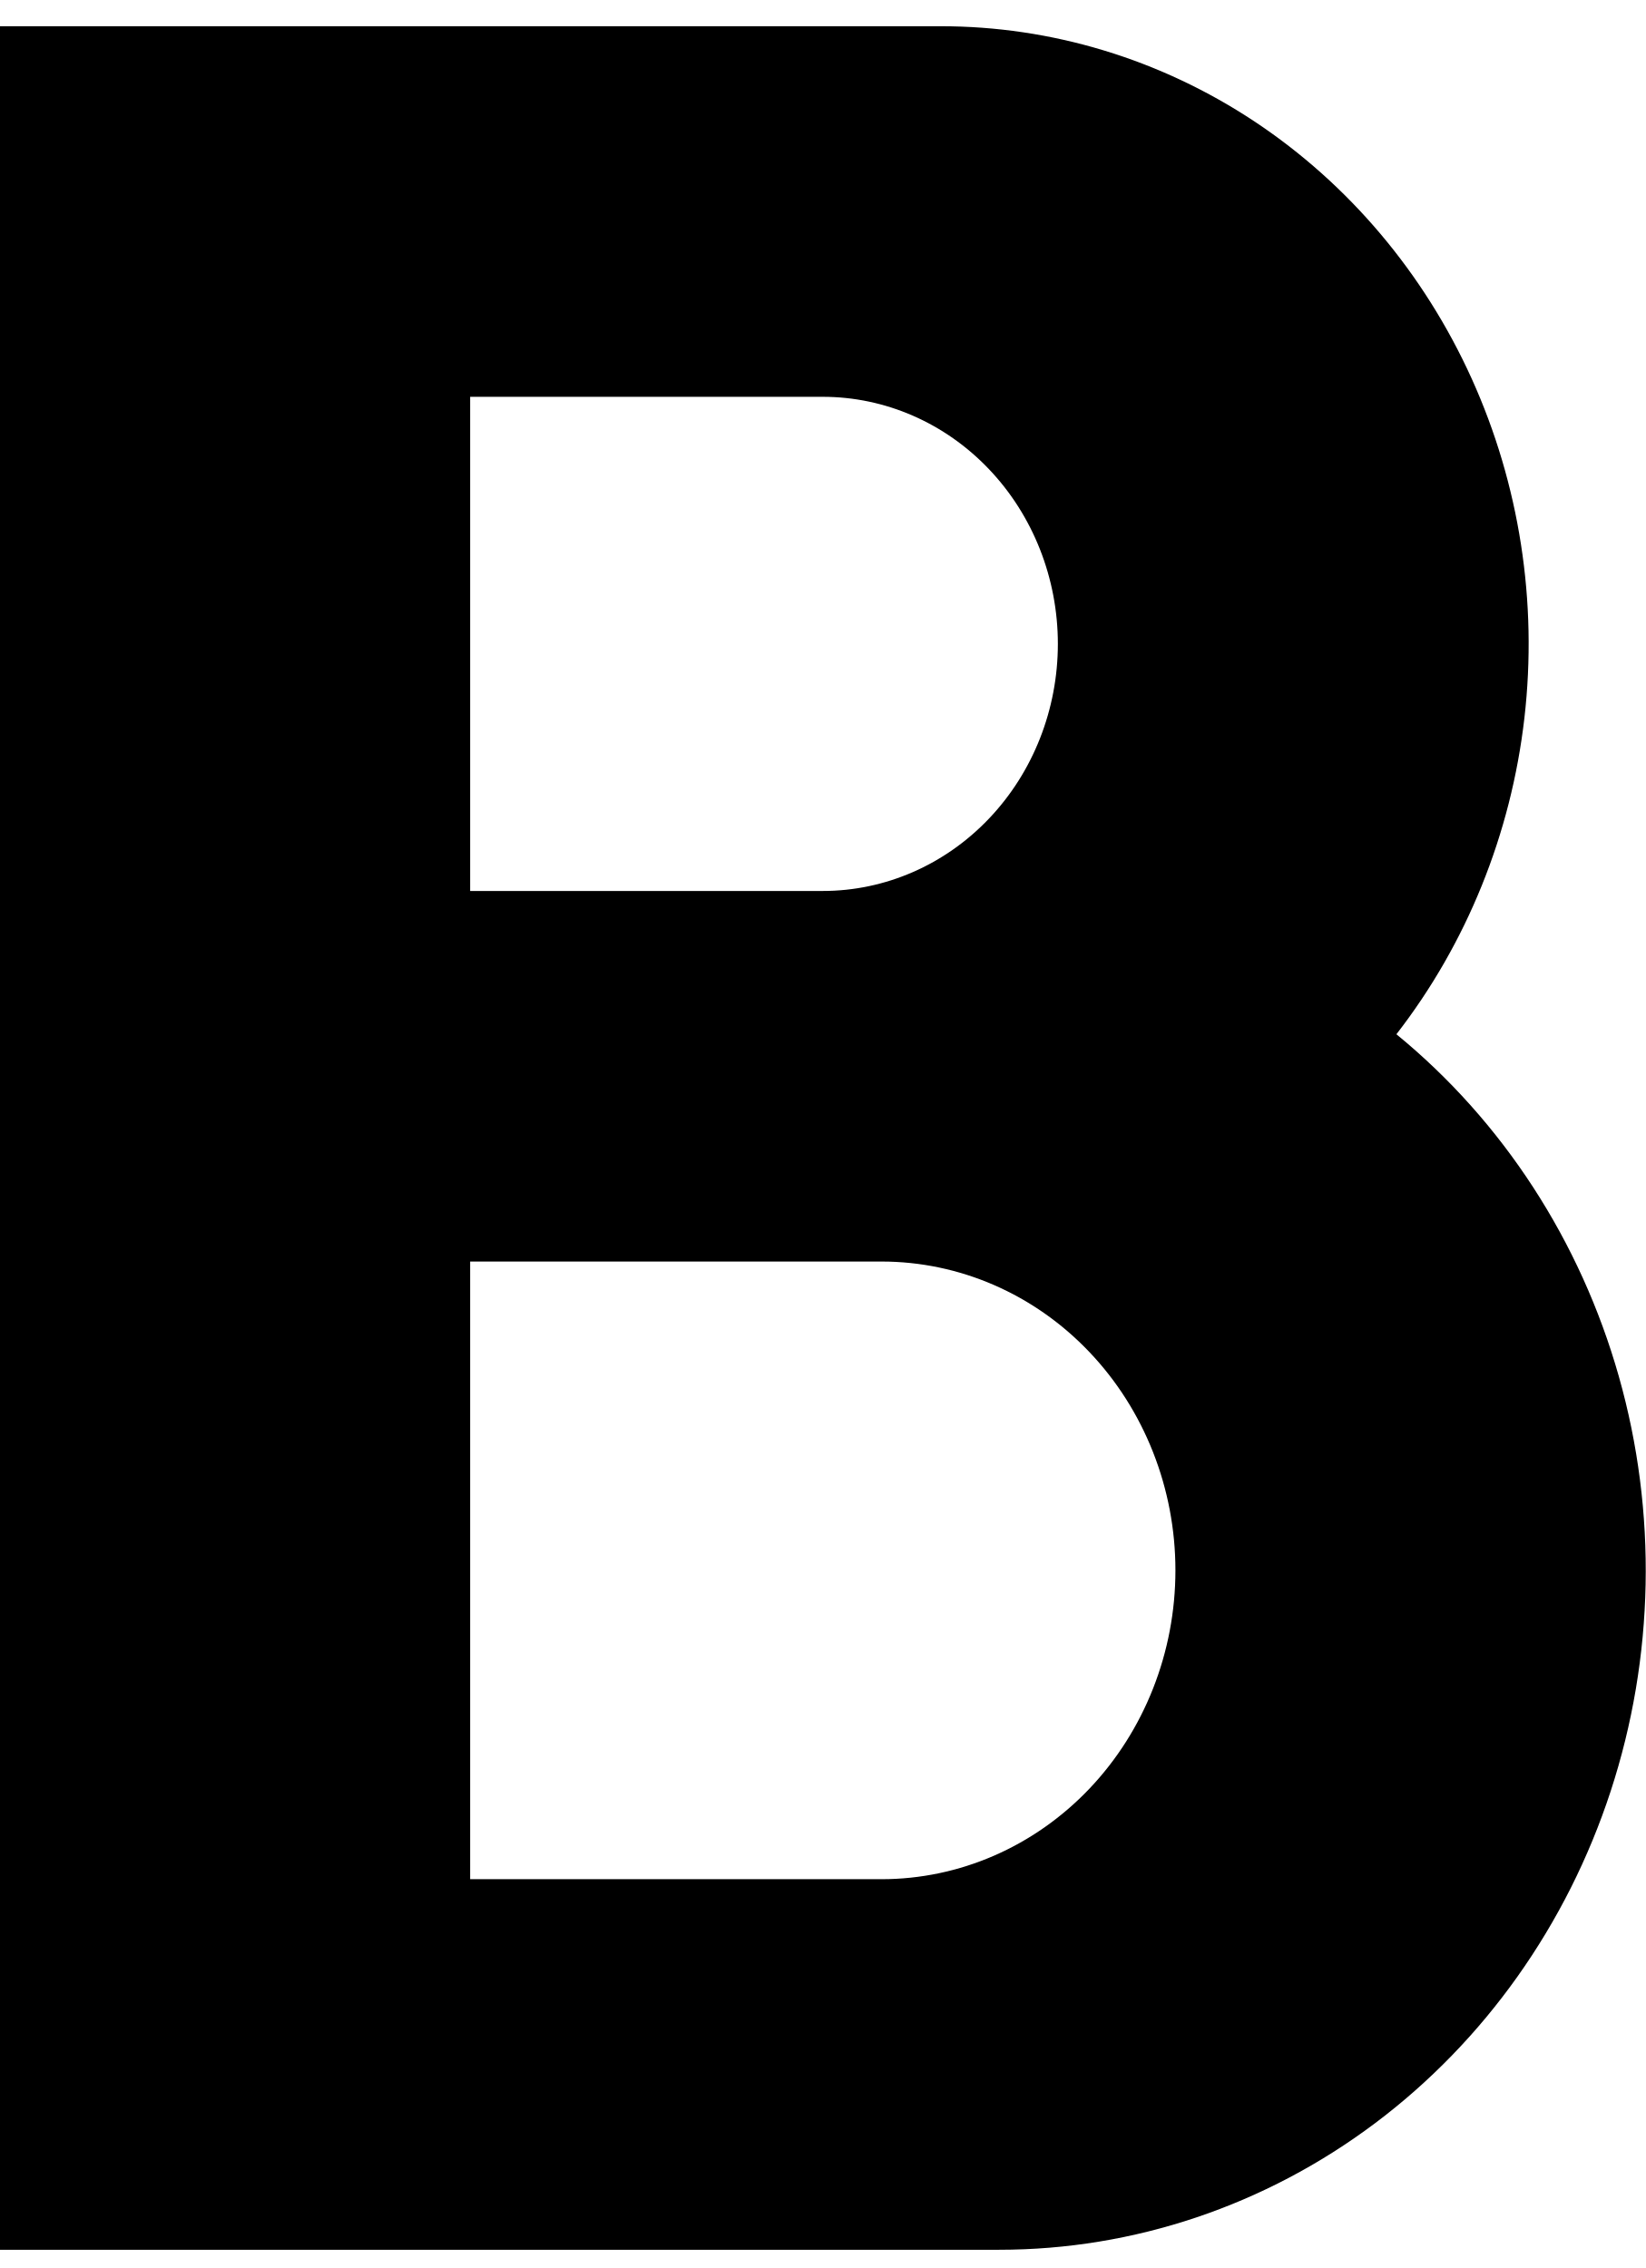
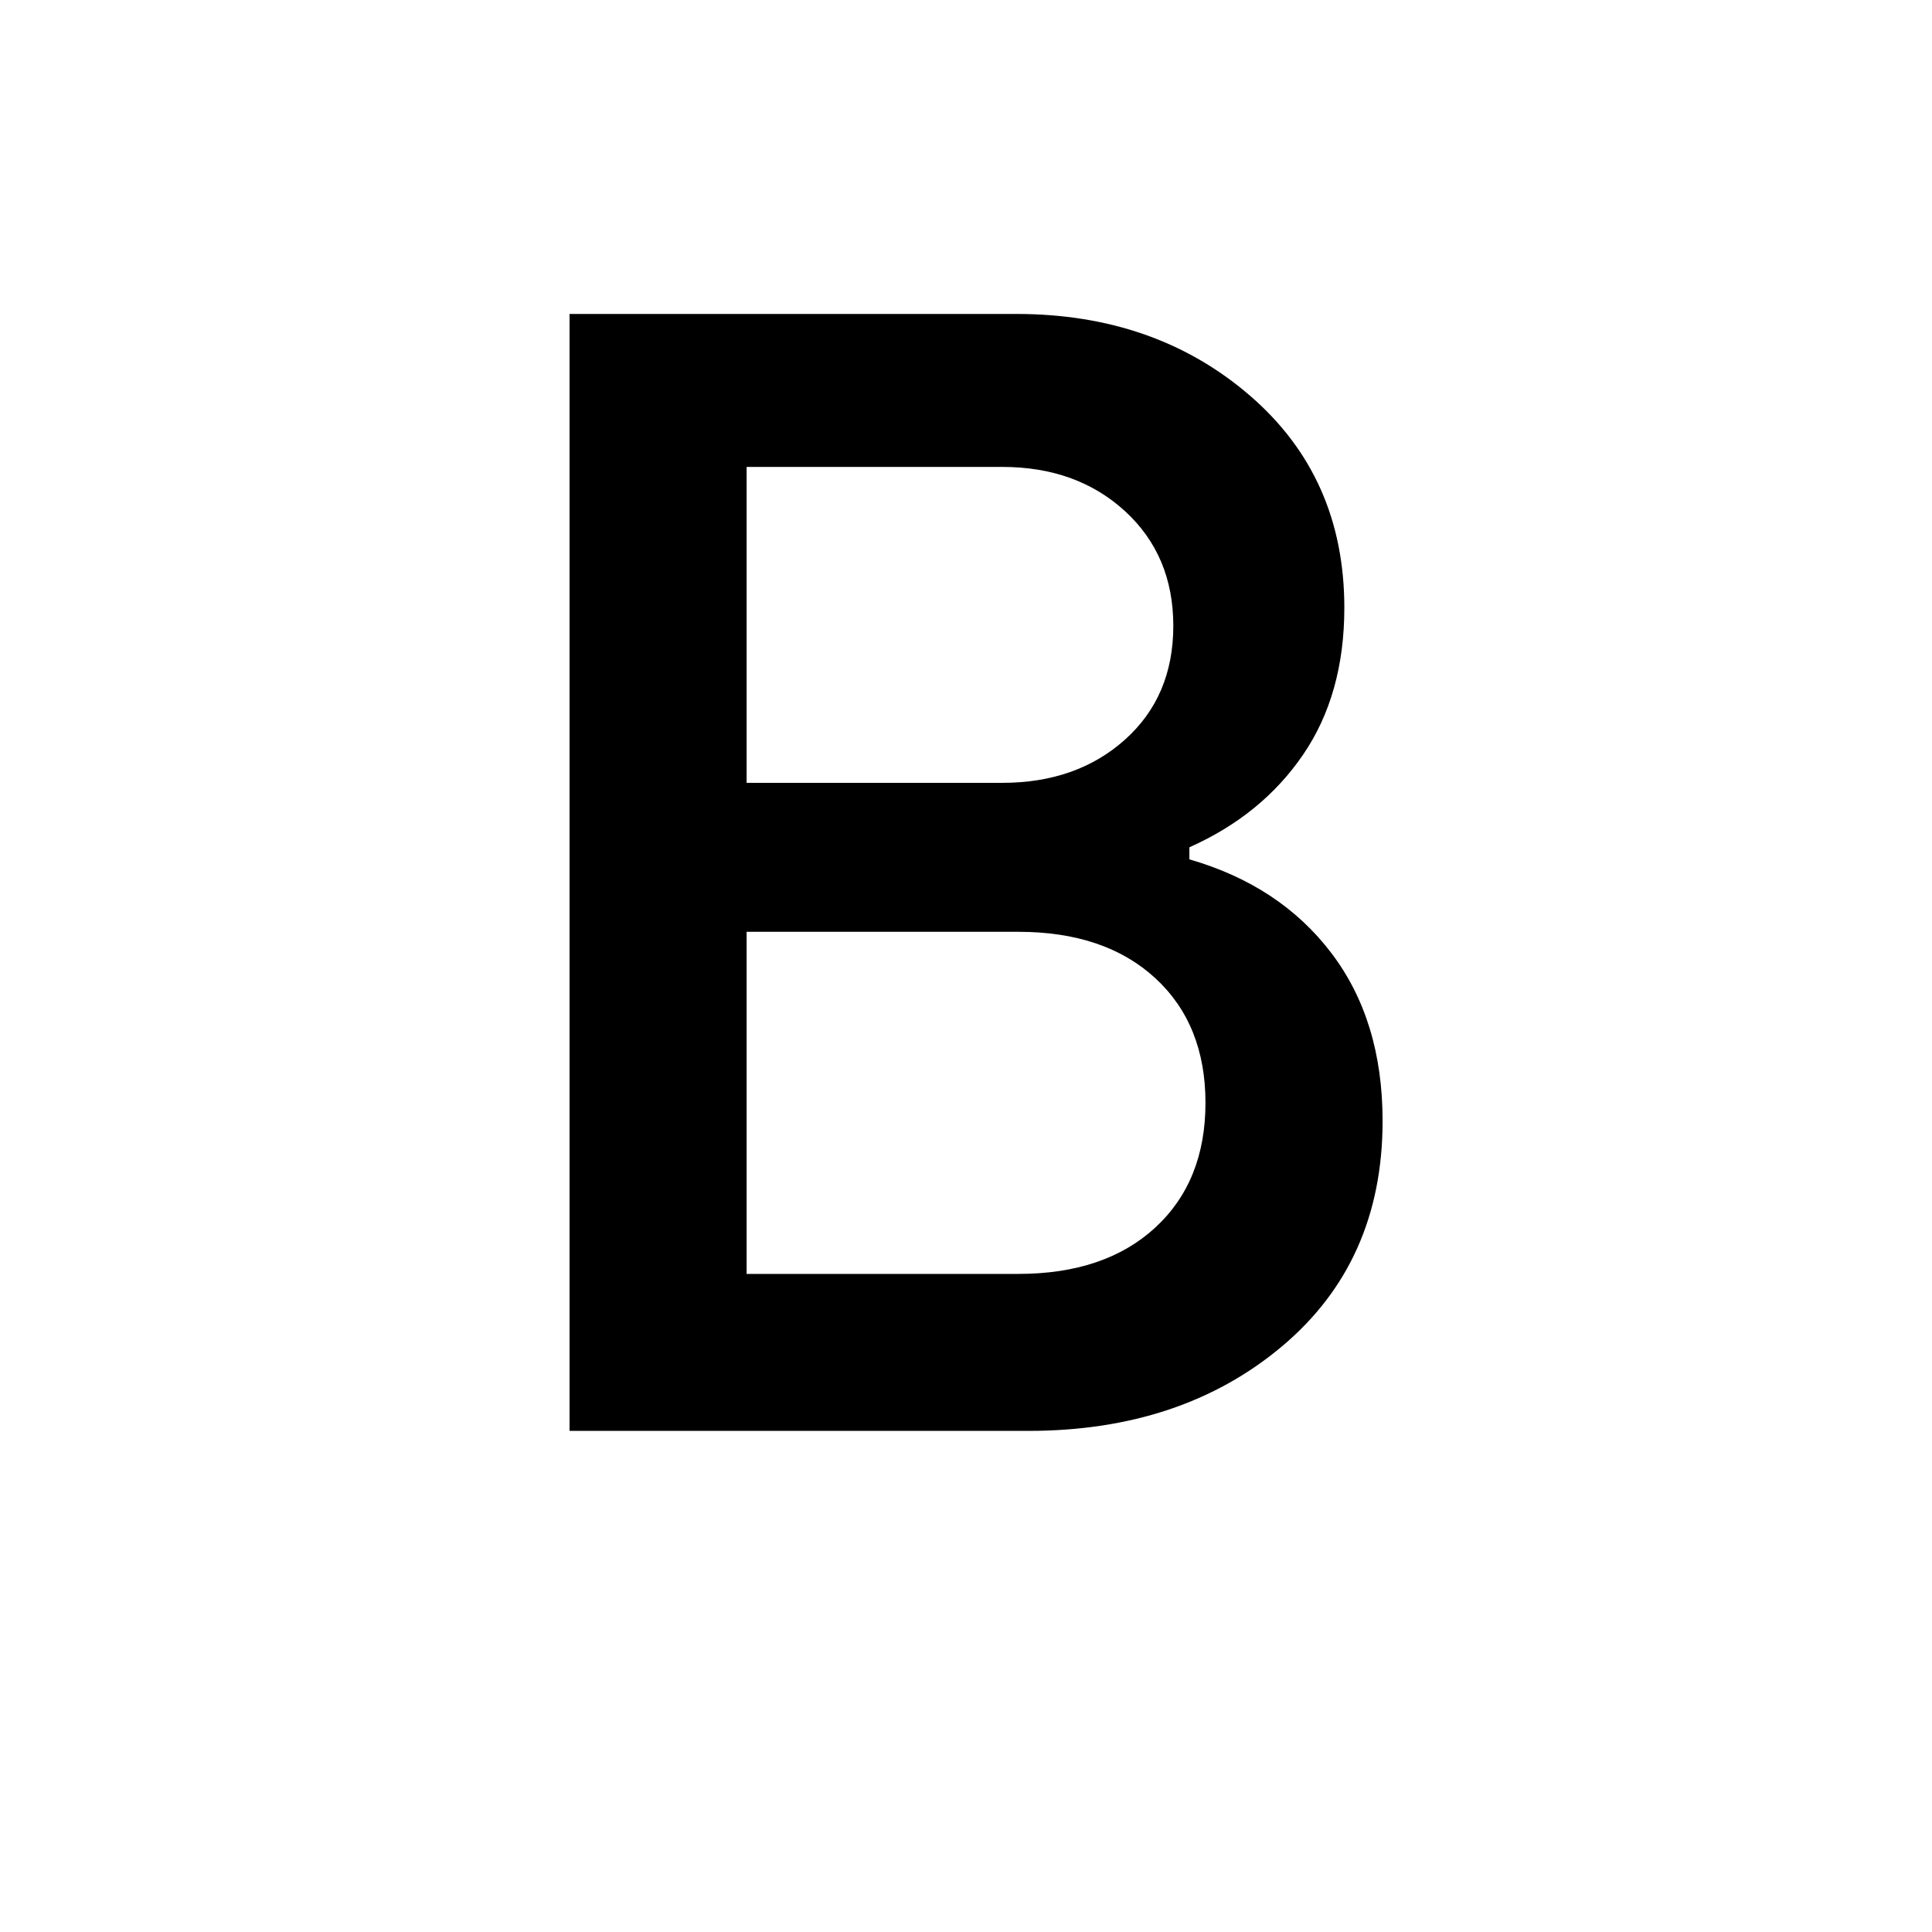
- <svg xmlns="http://www.w3.org/2000/svg" width="37" height="51" viewBox="0 0 37 51" fill="none">
-   <path d="M0 50.59V0.59H21.141C23.641 0.587 26.091 1.331 28.206 2.733C30.32 4.136 32.013 6.141 33.087 8.515C34.161 10.889 34.572 13.534 34.272 16.144C33.972 18.753 32.974 21.22 31.394 23.257C33.784 25.212 35.532 27.904 36.396 30.955C37.26 34.006 37.196 37.265 36.212 40.276C35.228 43.286 33.374 45.899 30.909 47.748C28.444 49.597 25.49 50.591 22.462 50.59H0ZM19.819 28.368H10.57V42.257H19.819C21.572 42.257 23.252 41.525 24.491 40.223C25.73 38.92 26.426 37.154 26.426 35.312C26.426 33.471 25.73 31.704 24.491 30.402C23.252 29.099 21.572 28.368 19.819 28.368ZM10.57 8.923V20.035H18.498C19.9 20.035 21.244 19.449 22.235 18.407C23.226 17.366 23.783 15.952 23.783 14.479C23.783 13.006 23.226 11.592 22.235 10.551C21.244 9.509 19.9 8.923 18.498 8.923H10.57Z" fill="black" />
+ <svg xmlns="http://www.w3.org/2000/svg" height="40" width="40">
+   <path d="M11.792 29.625V6.5H21.042Q23.917 6.5 25.875 8.188Q27.833 9.875 27.833 12.583Q27.833 14.375 26.979 15.625Q26.125 16.875 24.625 17.542V17.792Q26.5 18.333 27.562 19.729Q28.625 21.125 28.625 23.208Q28.625 26.125 26.542 27.875Q24.458 29.625 21.292 29.625ZM15.458 16.208H20.75Q22.292 16.208 23.292 15.313Q24.292 14.417 24.292 12.958Q24.292 11.5 23.292 10.583Q22.292 9.667 20.75 9.667H15.458ZM15.458 26.375H21.083Q22.875 26.375 23.917 25.417Q24.958 24.458 24.958 22.833Q24.958 21.208 23.917 20.25Q22.875 19.292 21.083 19.292H15.458Z" />
</svg>
